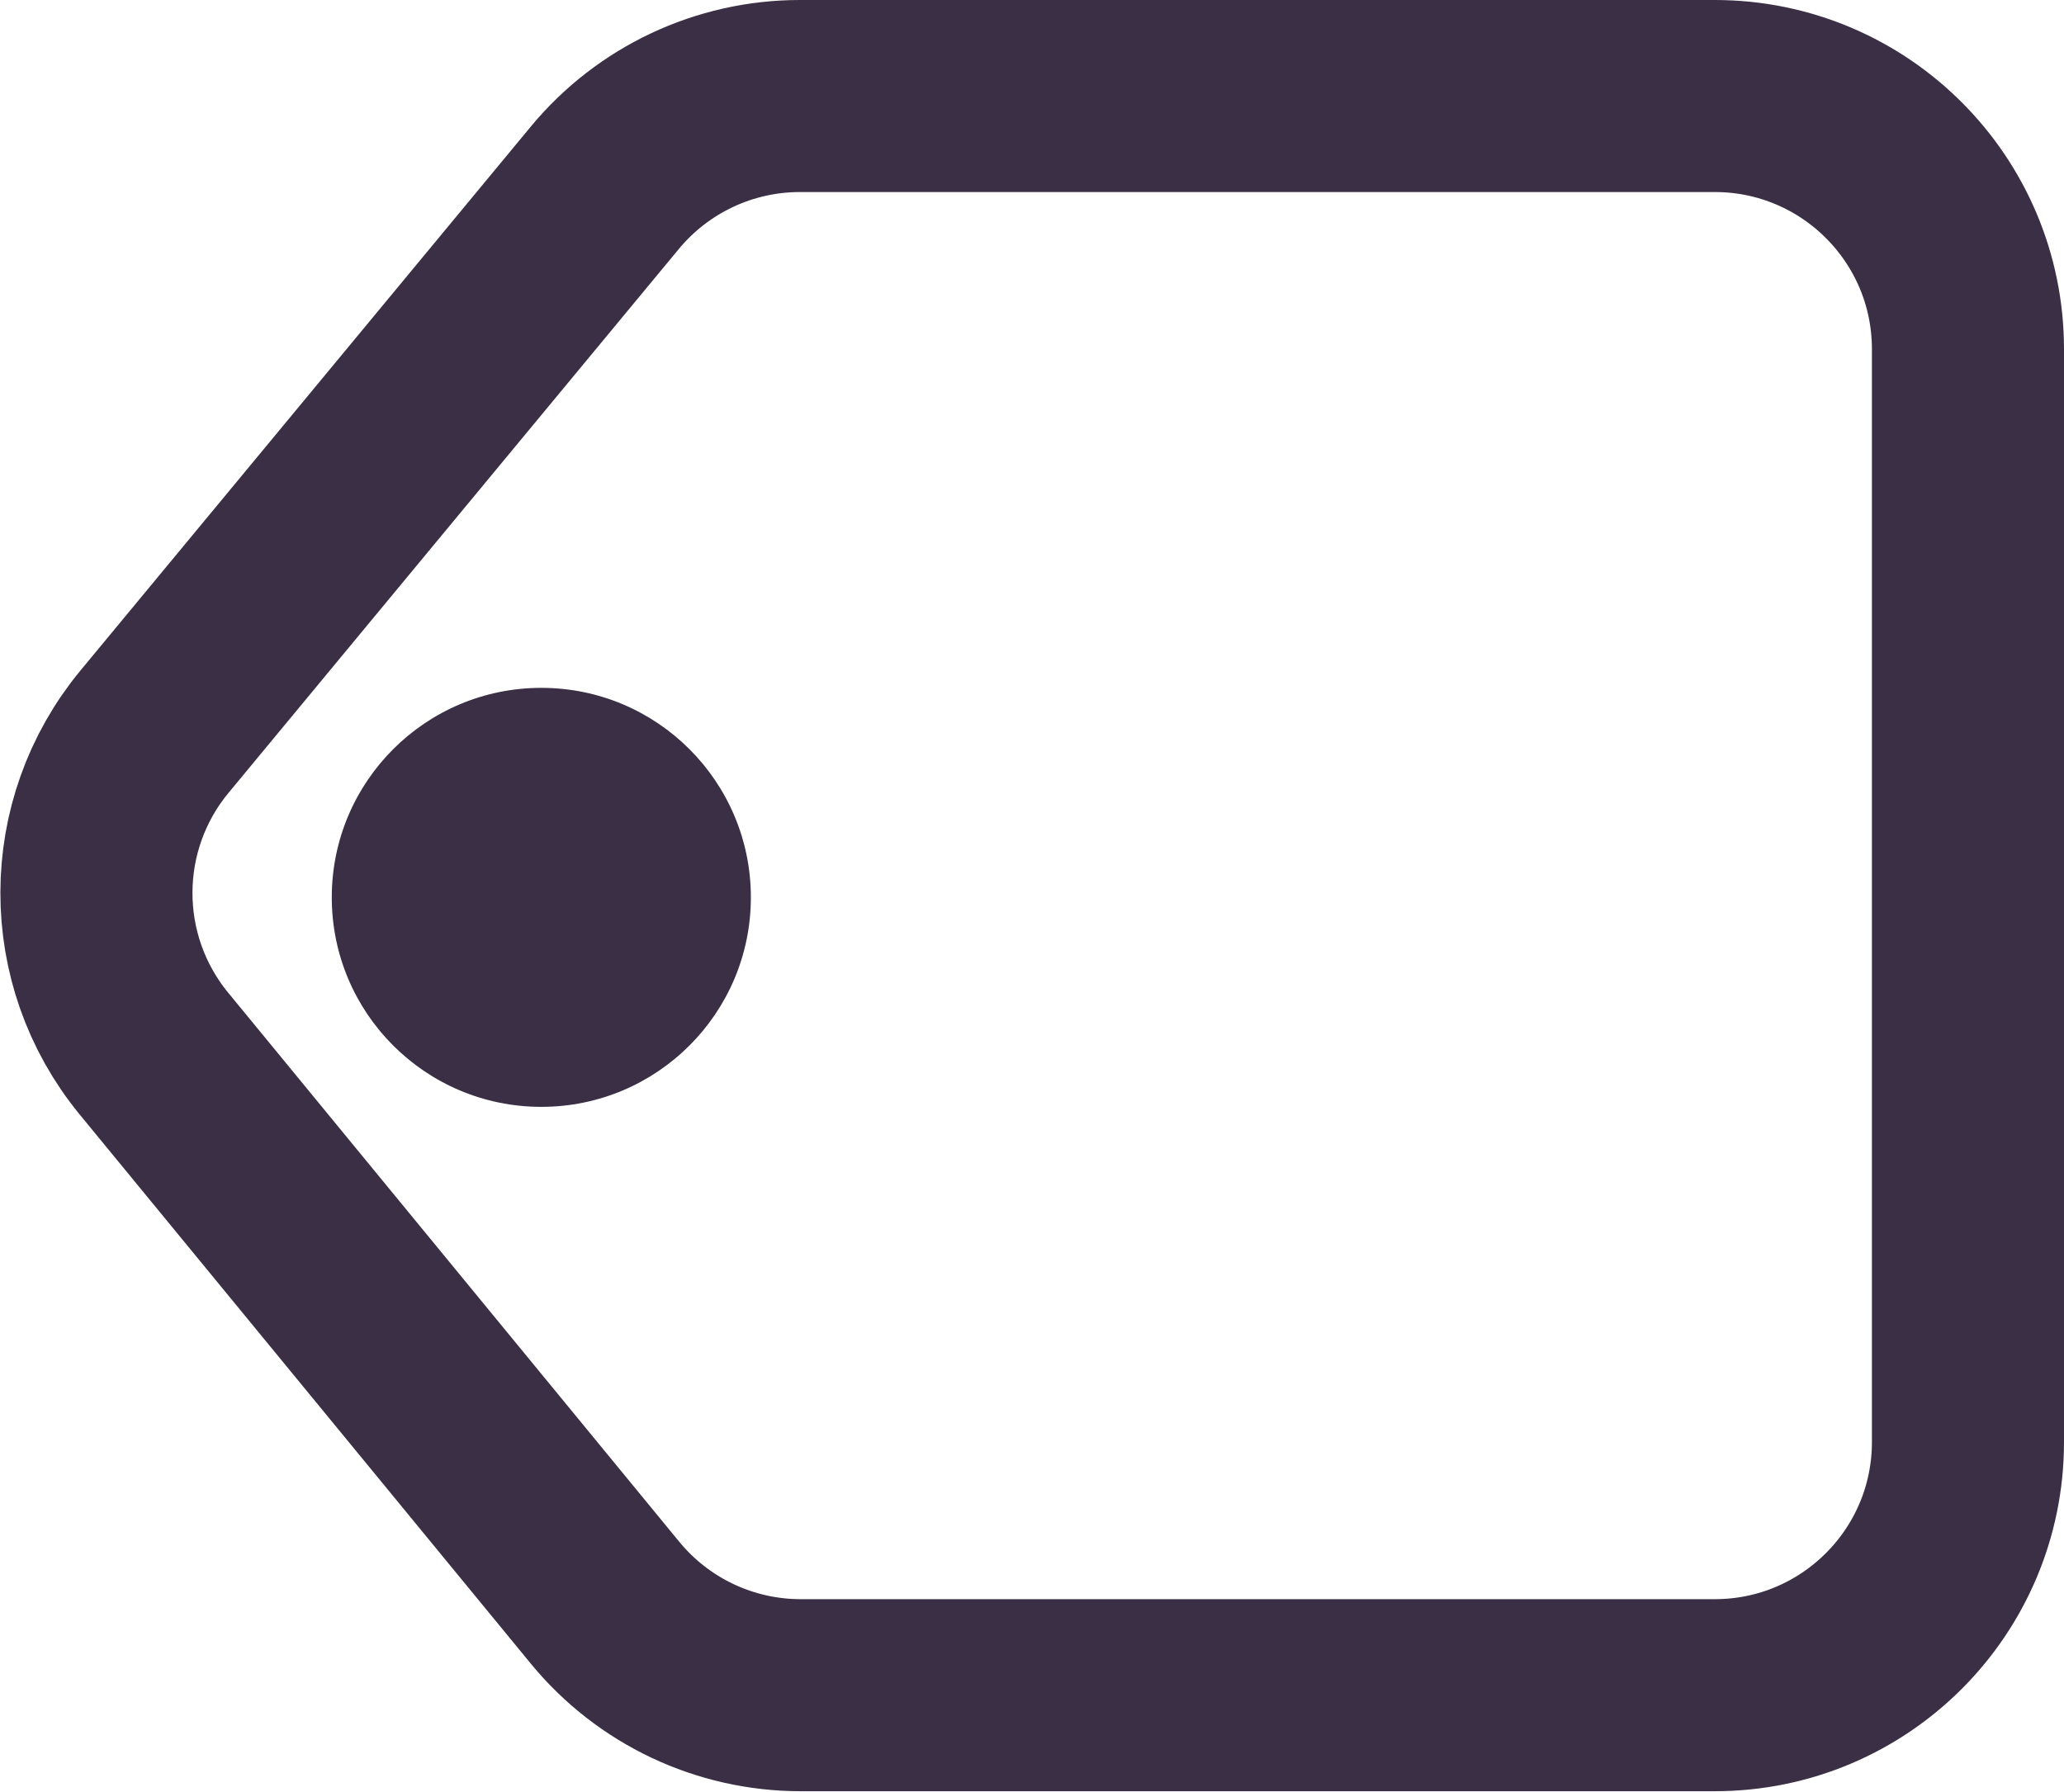
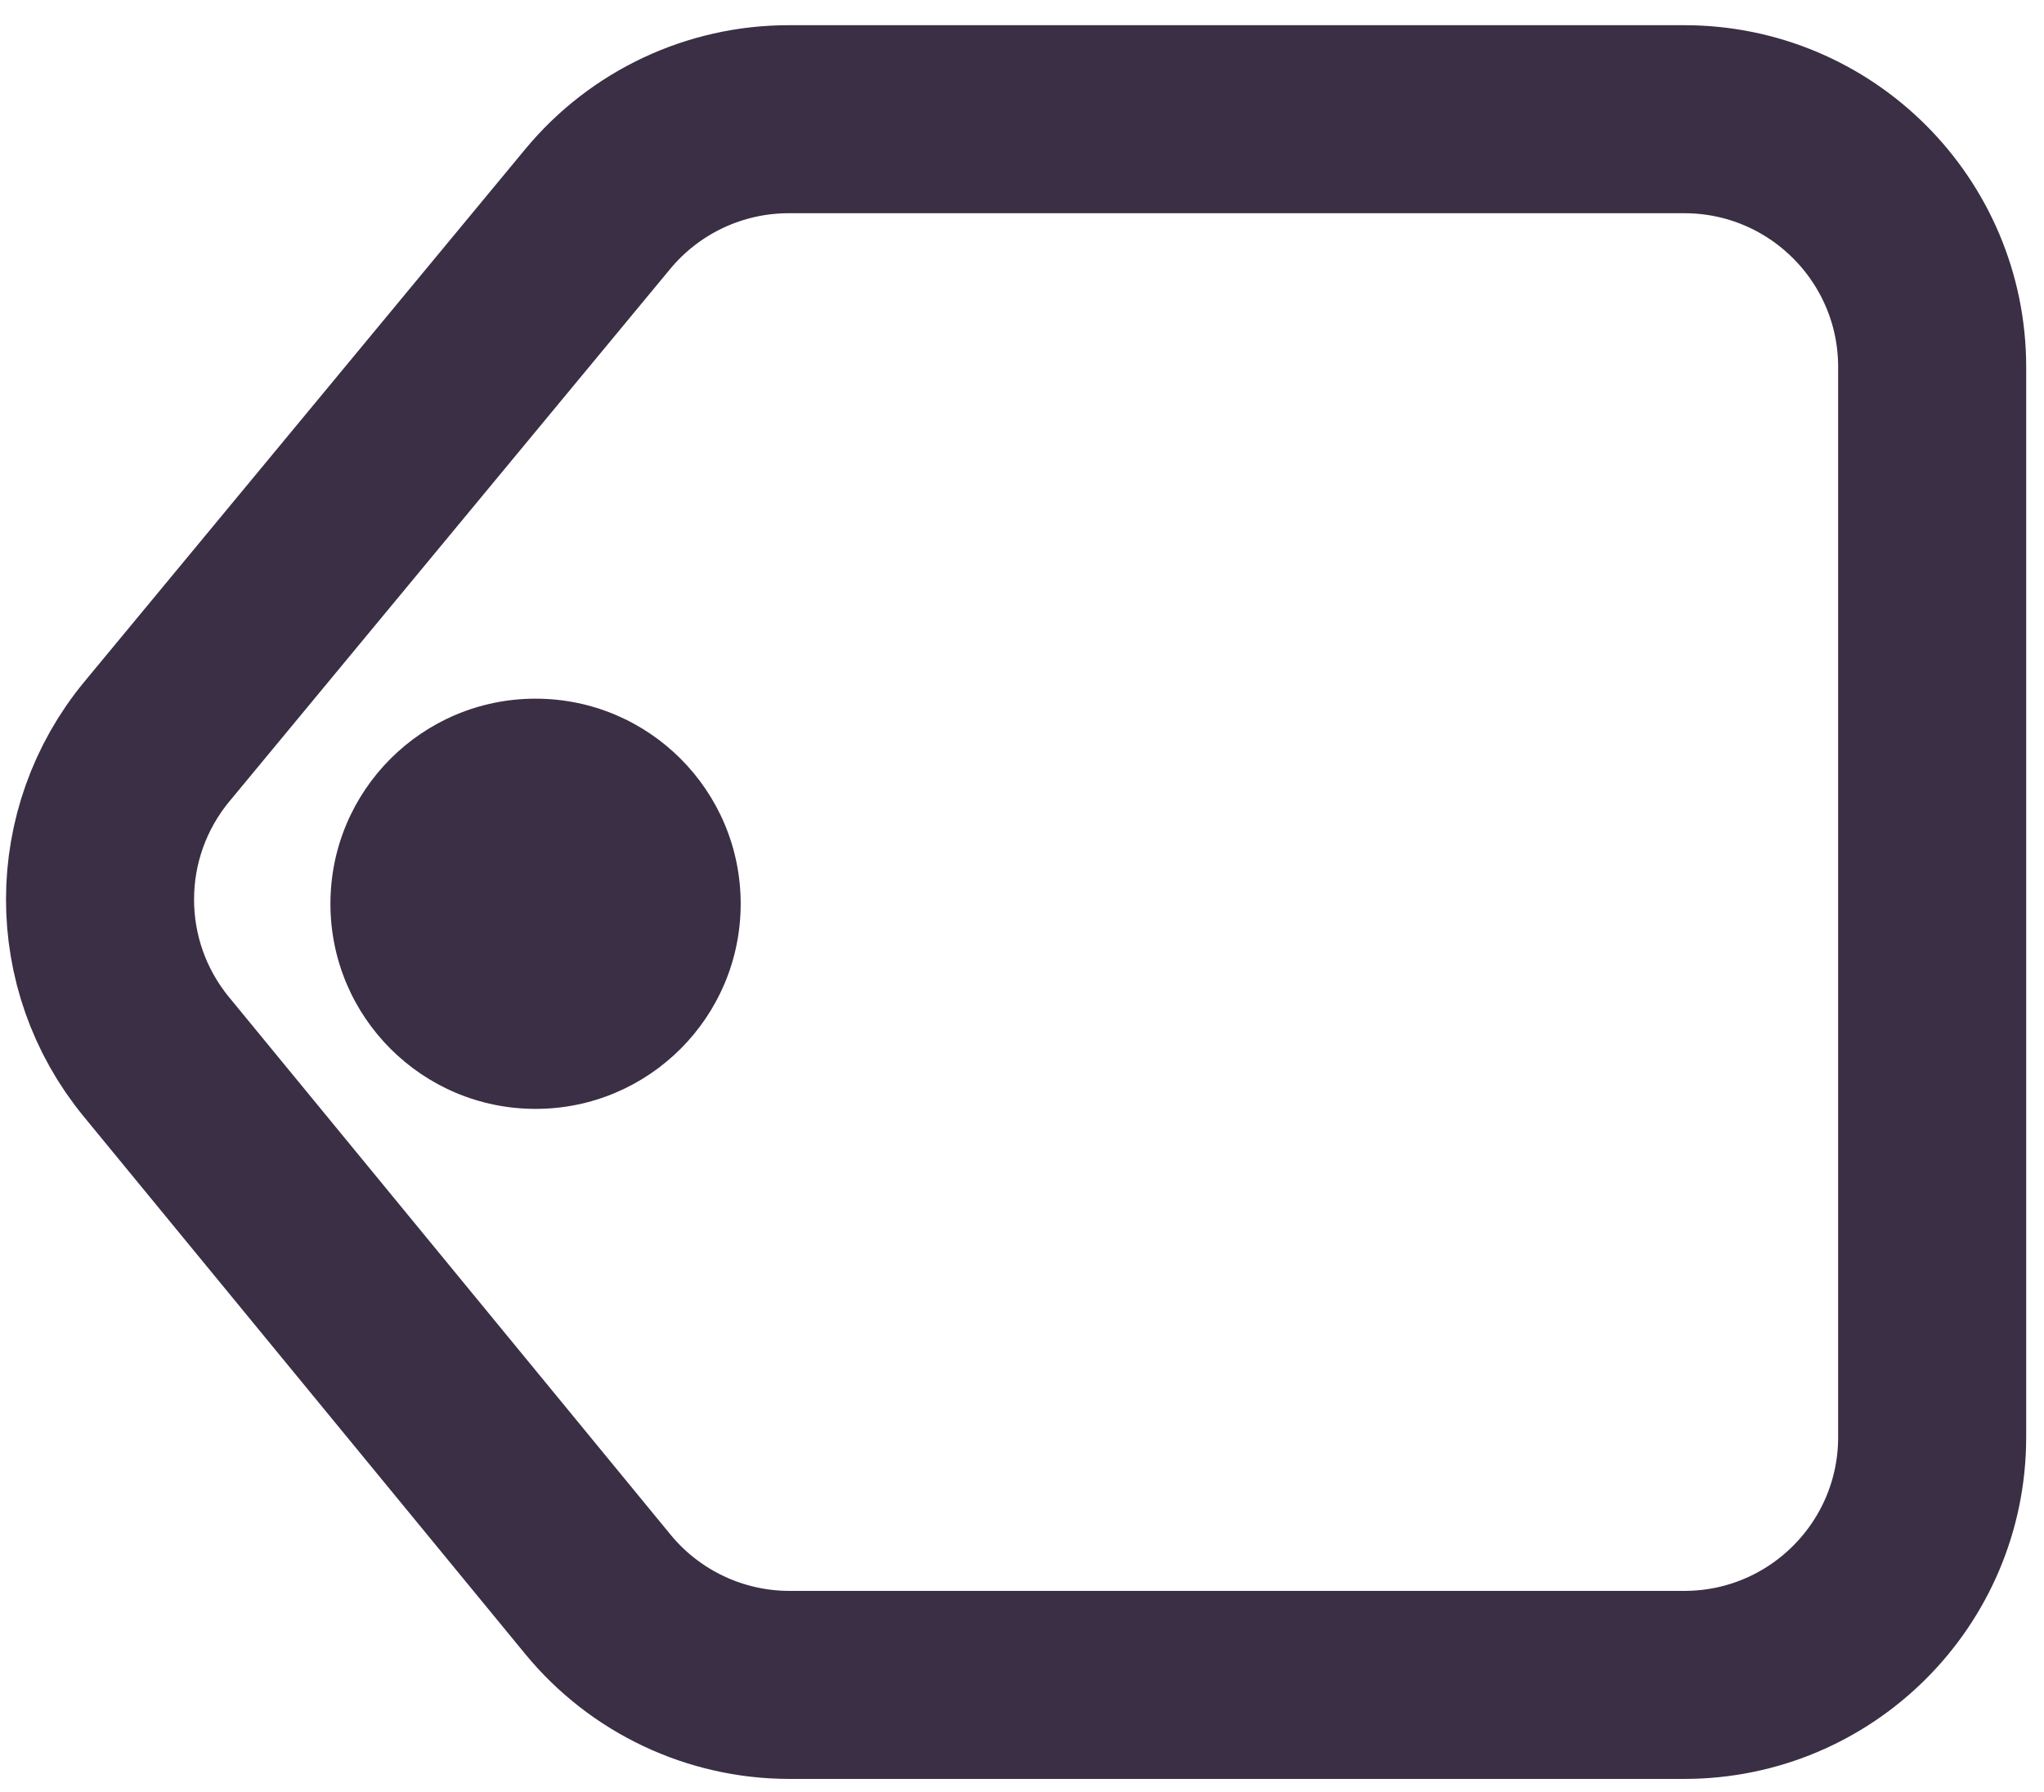
- <svg xmlns="http://www.w3.org/2000/svg" width="591" height="513" viewBox="0 0 591 513" fill="none">
-   <path d="M229.038 27.5H491C531.041 27.5 563.5 59.959 563.5 100V413C563.5 453.041 531.041 485.5 491 485.5H229.272C207.575 485.5 187.018 475.783 173.247 459.016L44.087 301.764C22.053 274.939 22.127 236.259 44.263 209.518L173.19 53.77C186.963 37.131 207.438 27.5 229.038 27.5Z" stroke="#3A2F45" stroke-width="55" />
-   <path d="M215 257C215 290.137 188.137 317 155 317C121.863 317 95 290.137 95 257C95 223.863 121.863 197 155 197C188.137 197 215 223.863 215 257Z" fill="#3A2F45" />
+ <svg xmlns="http://www.w3.org/2000/svg" width="73" height="64" viewBox="0 0 73 64" fill="none">
+   <path d="M21.348 7.466C23.03 5.434 25.53 4.258 28.167 4.258H60.153C65.043 4.258 69.006 8.222 69.006 13.111V51.329C69.006 56.218 65.043 60.181 60.153 60.181H28.196C25.547 60.181 23.037 58.995 21.355 56.948L5.584 37.747C2.894 34.471 2.903 29.748 5.606 26.483L21.348 7.466Z" stroke="#3A2F45" stroke-width="6.716" />
+   <path d="M26.453 32.281C26.453 36.327 23.173 39.607 19.127 39.607C15.081 39.607 11.801 36.327 11.801 32.281C11.801 28.235 15.081 24.955 19.127 24.955C23.173 24.955 26.453 28.235 26.453 32.281Z" fill="#3A2F45" />
</svg>
